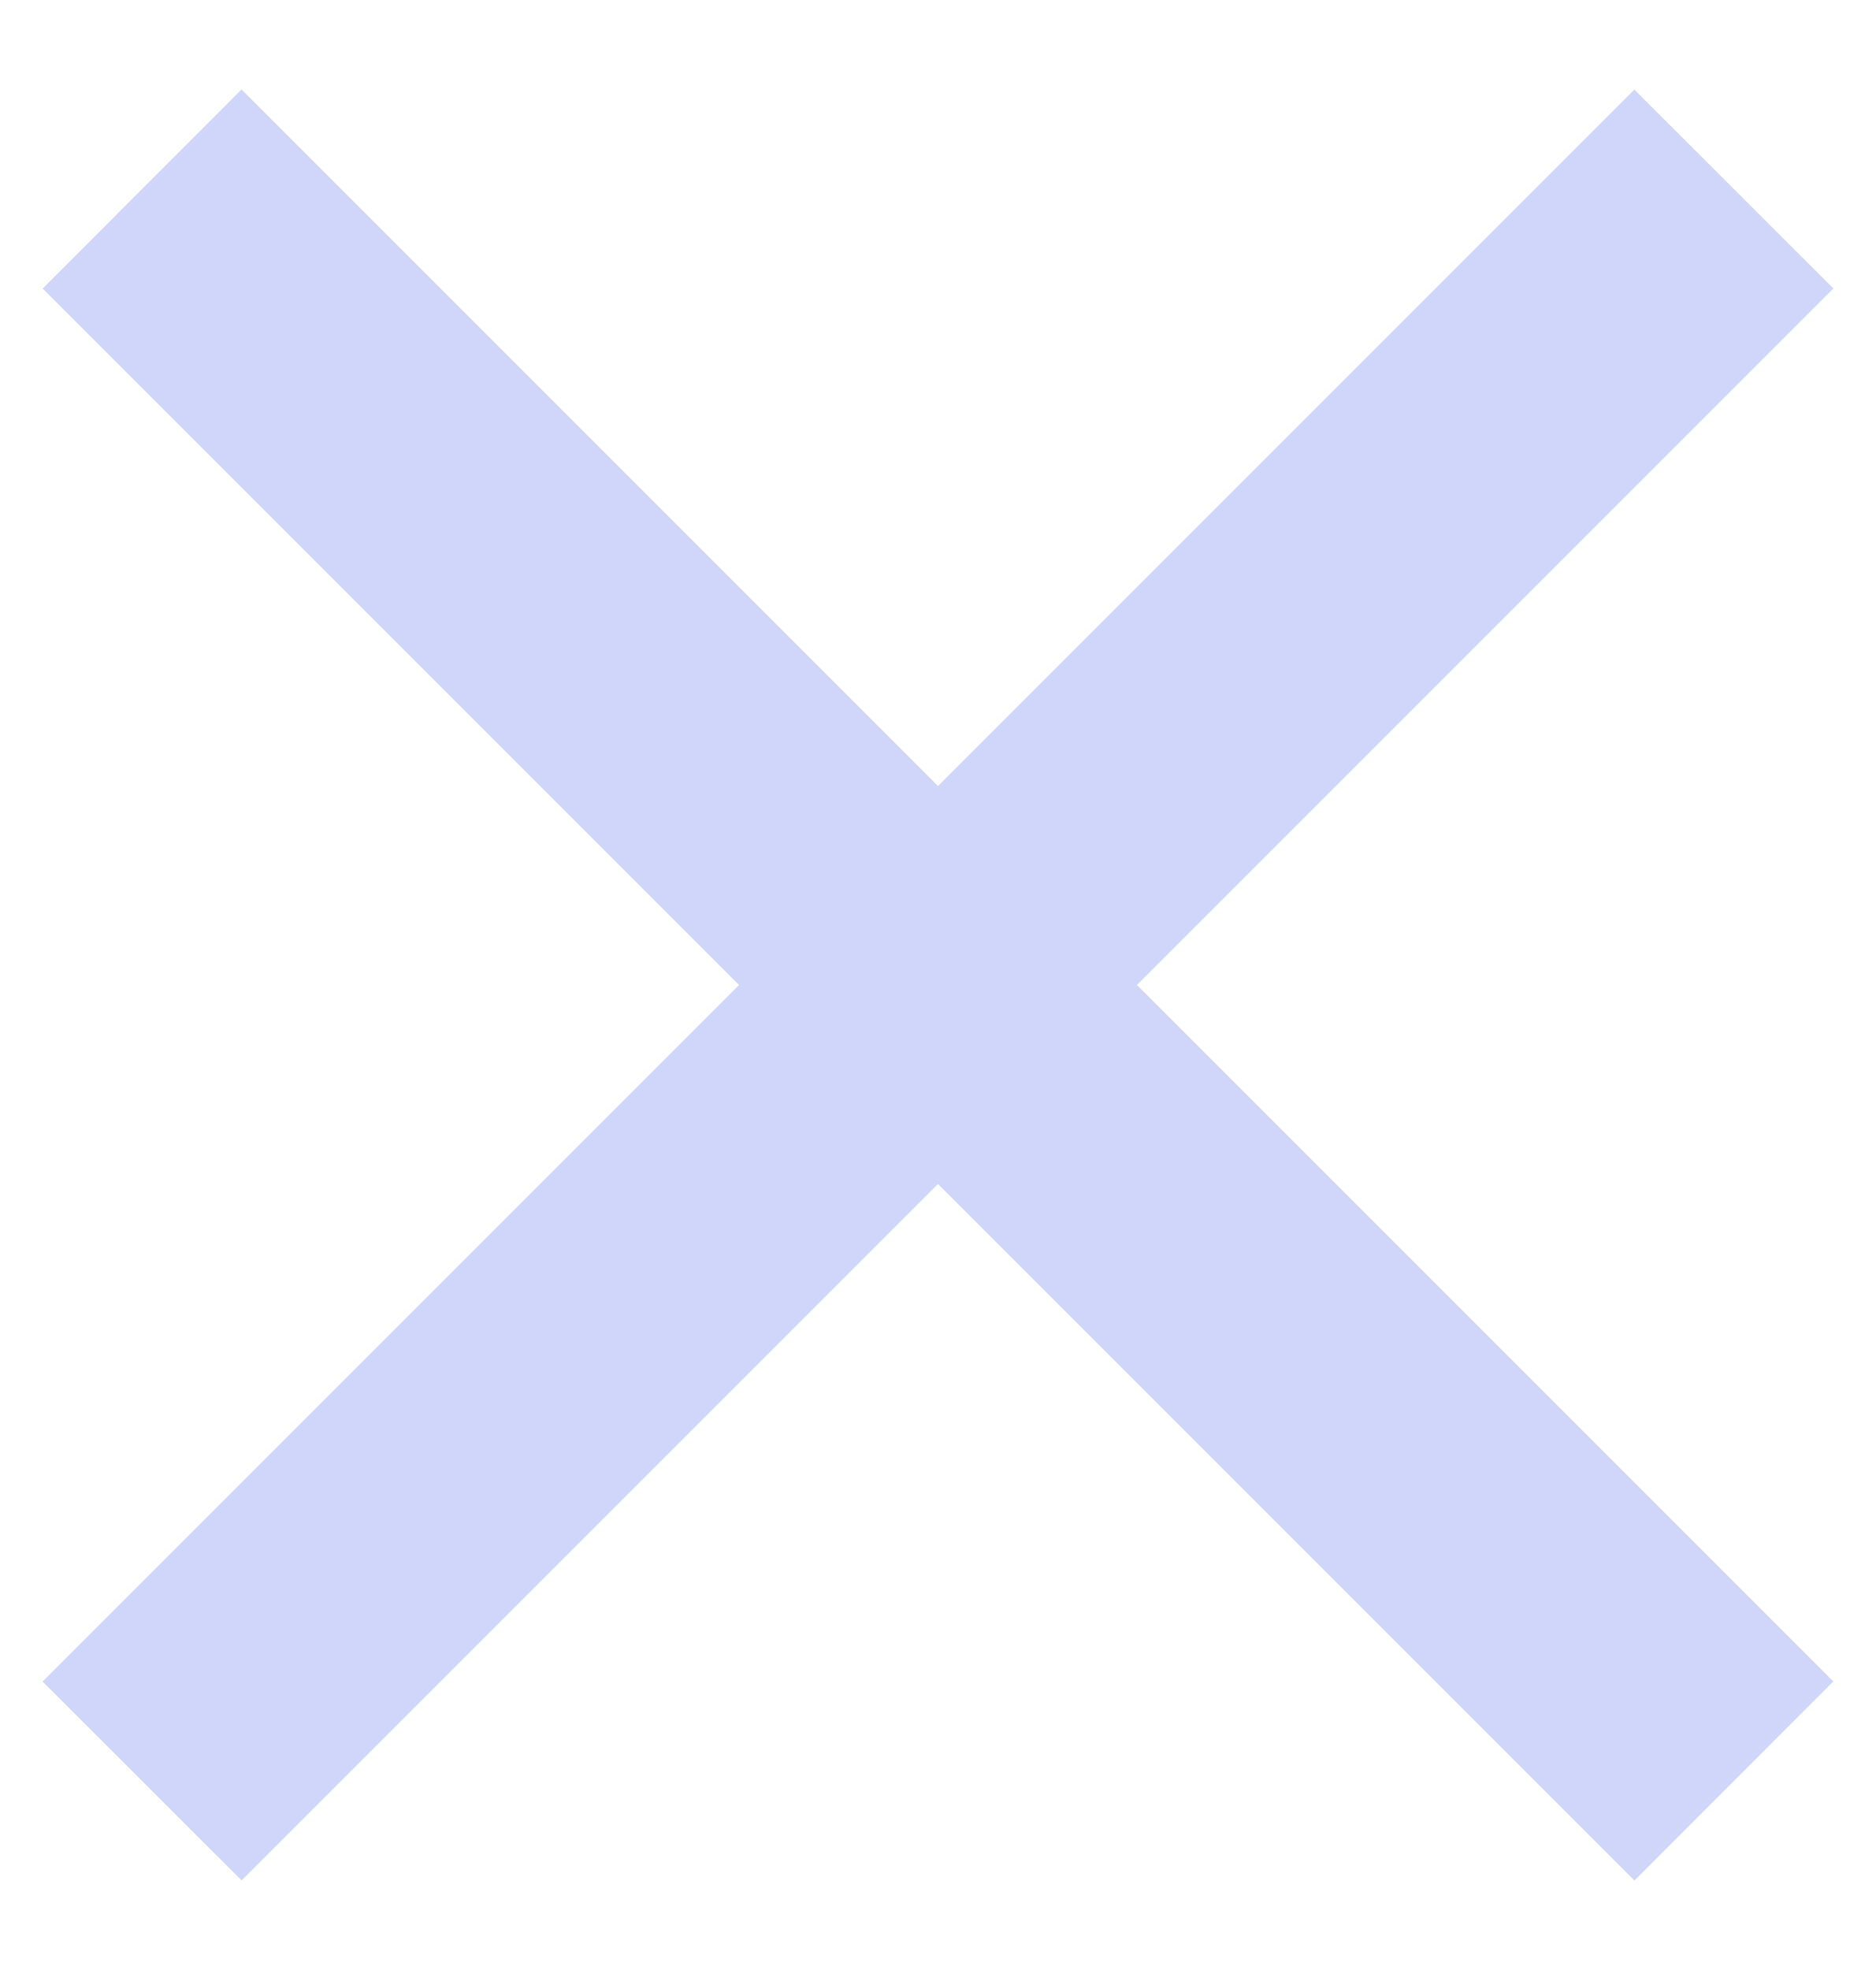
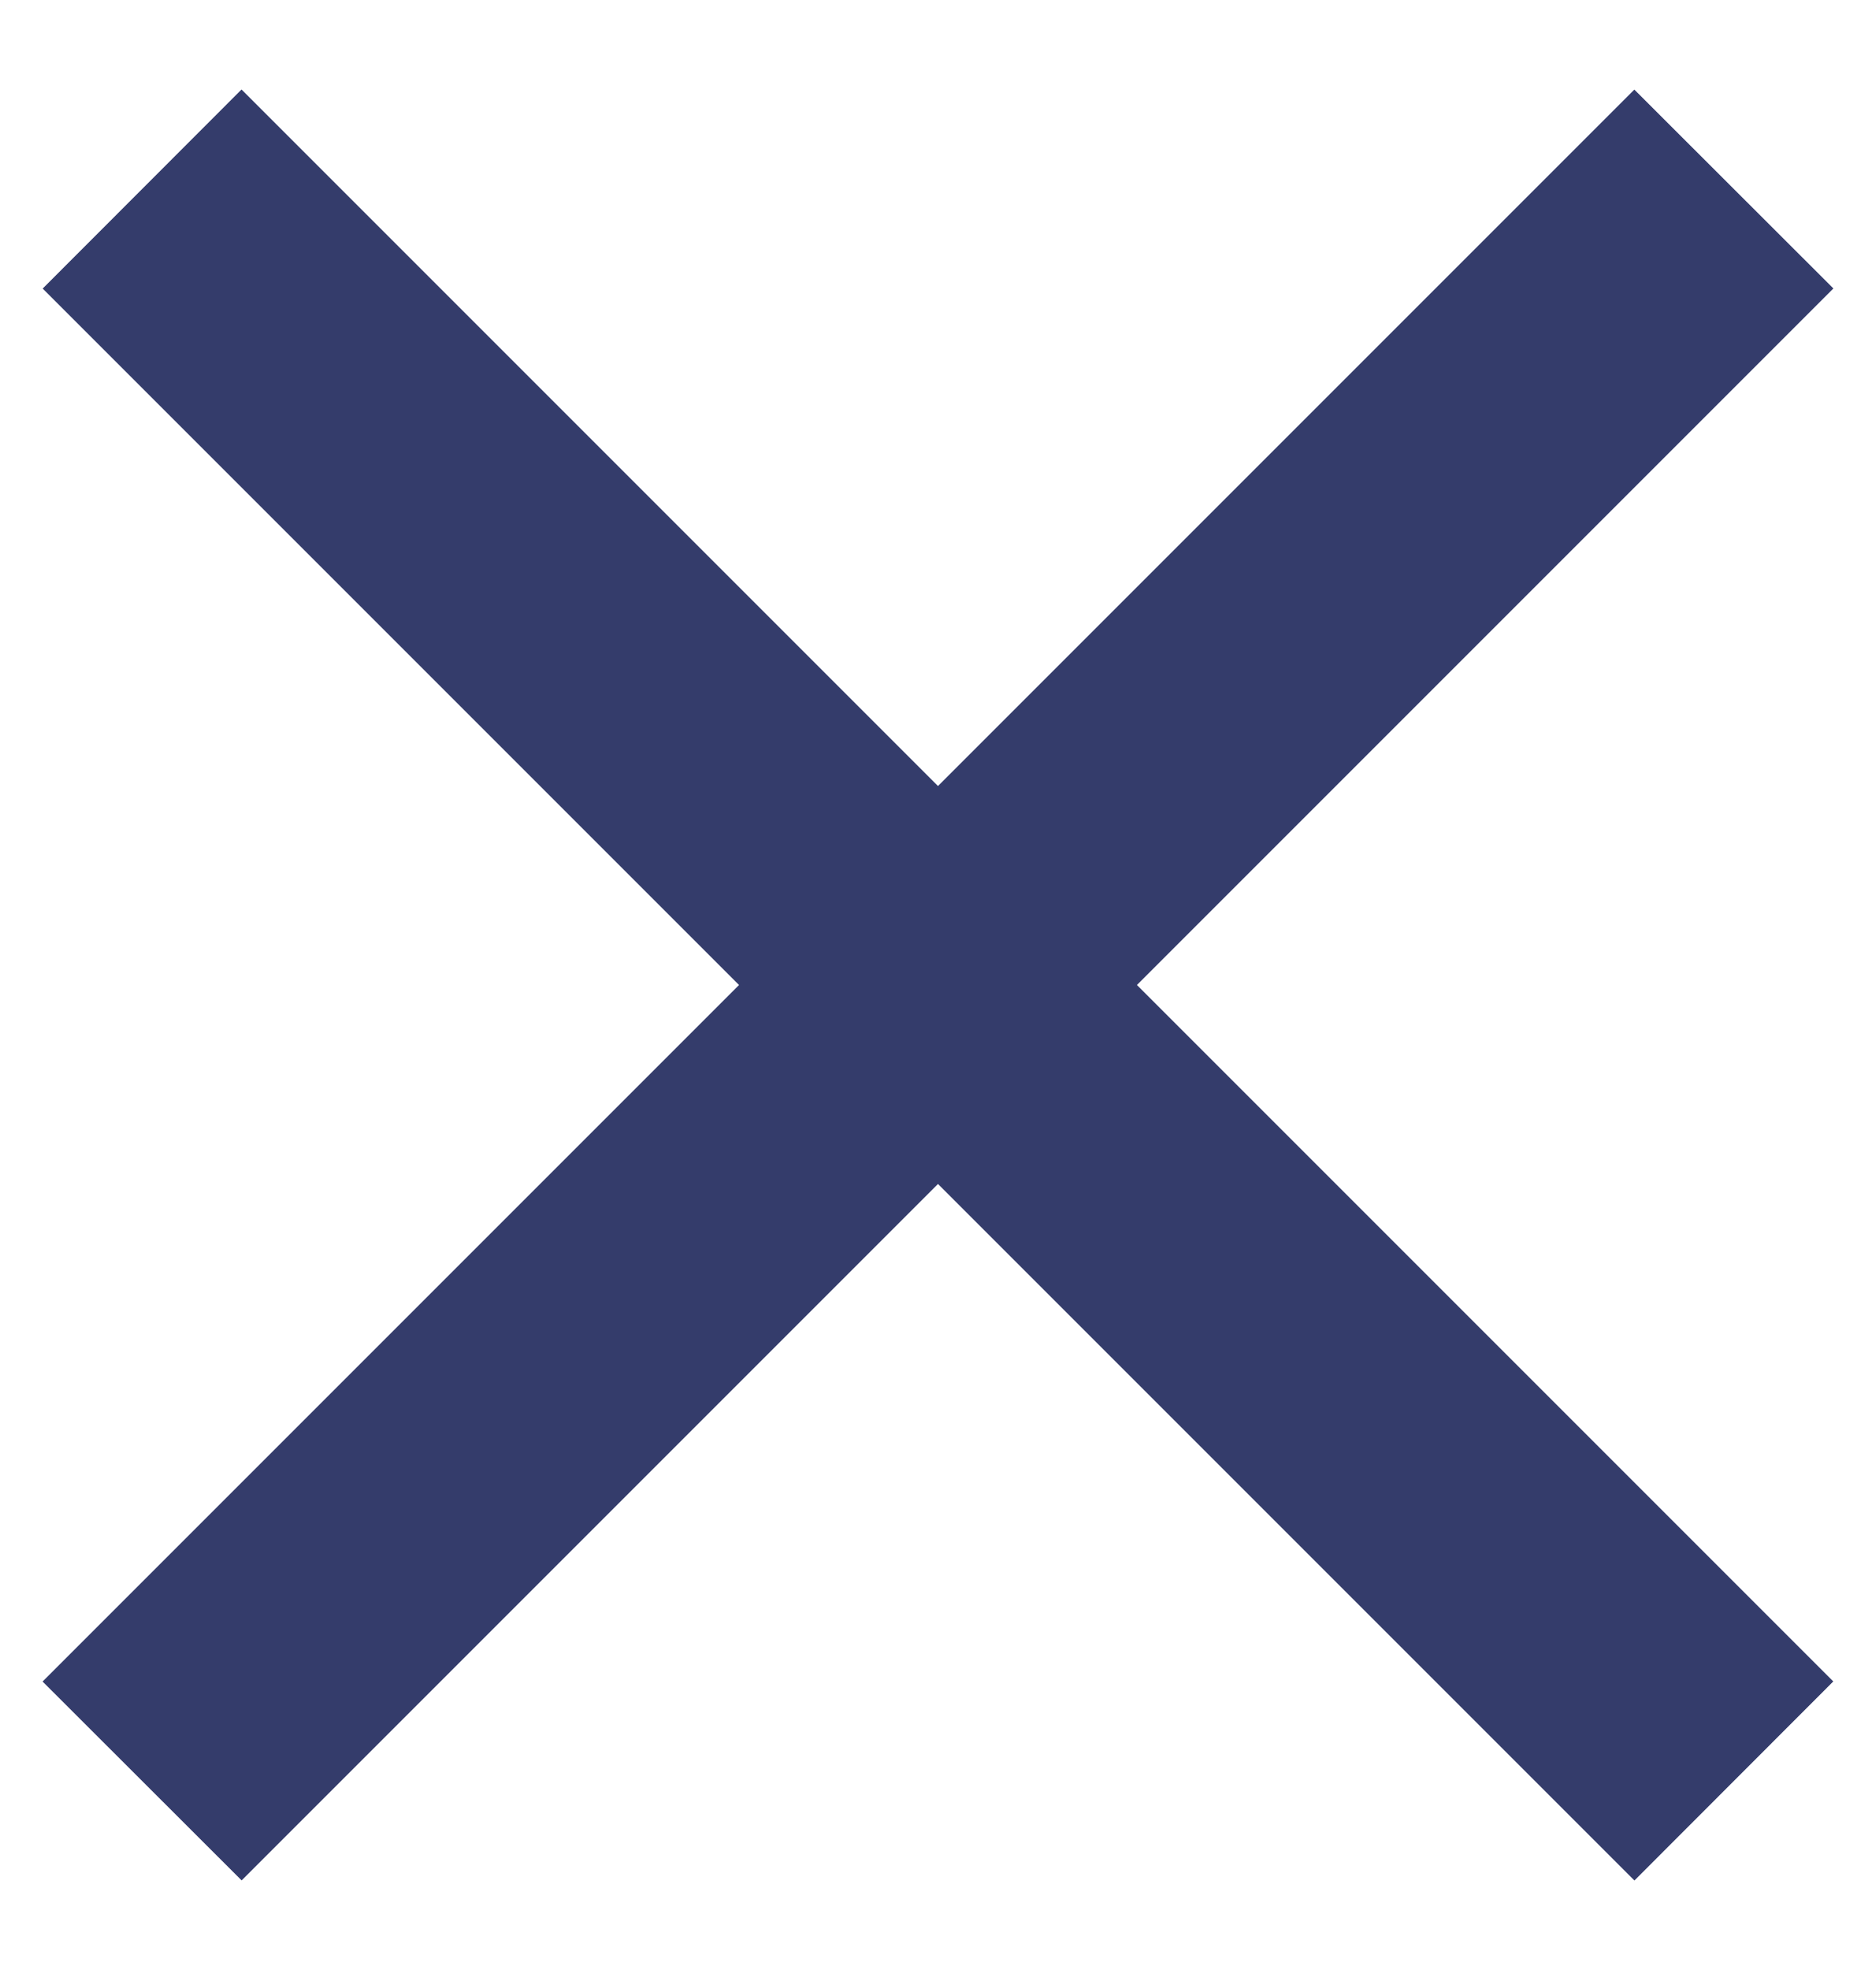
<svg xmlns="http://www.w3.org/2000/svg" width="20" height="21">
-   <g fill="#D0D6F9" fill-rule="evenodd">
+   <g fill="#343c6b" fill-rule="evenodd">
    <path d="M2.575.954l16.97 16.97-2.12 2.122L.455 3.076z" />
    <path d="M.454 17.925L17.424.955l2.122 2.12-16.97 16.97z" />
  </g>
</svg>
